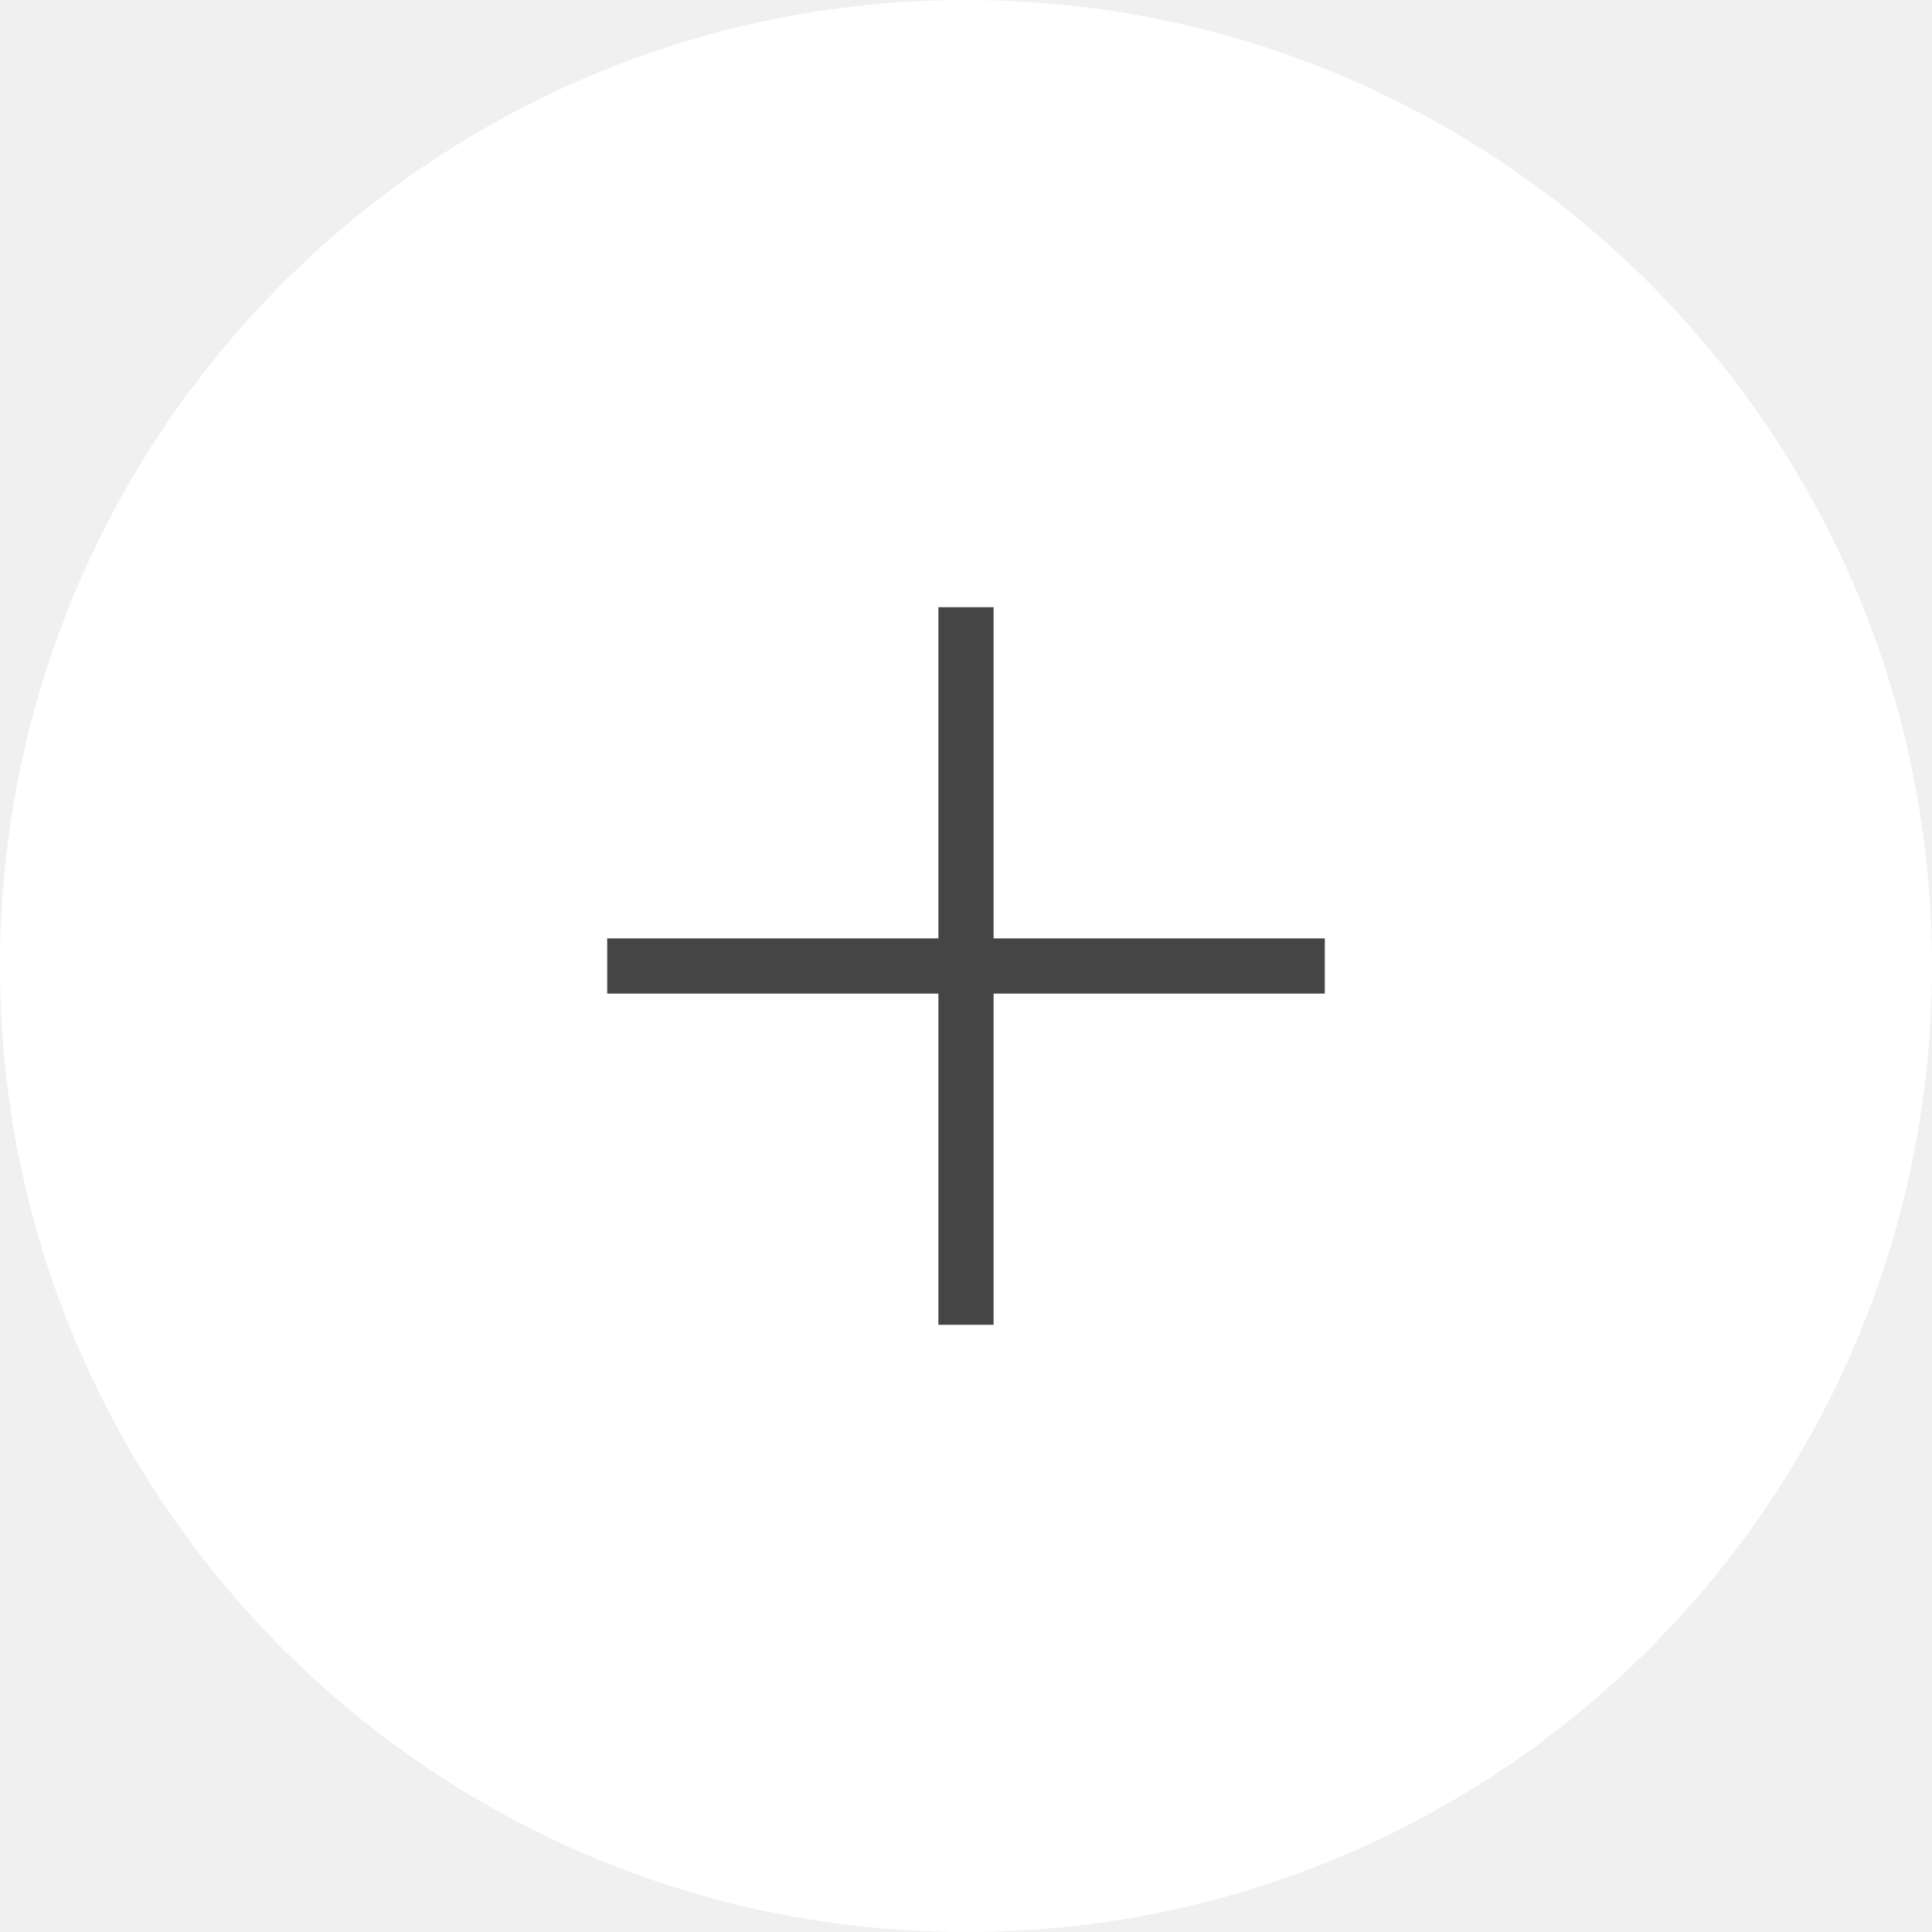
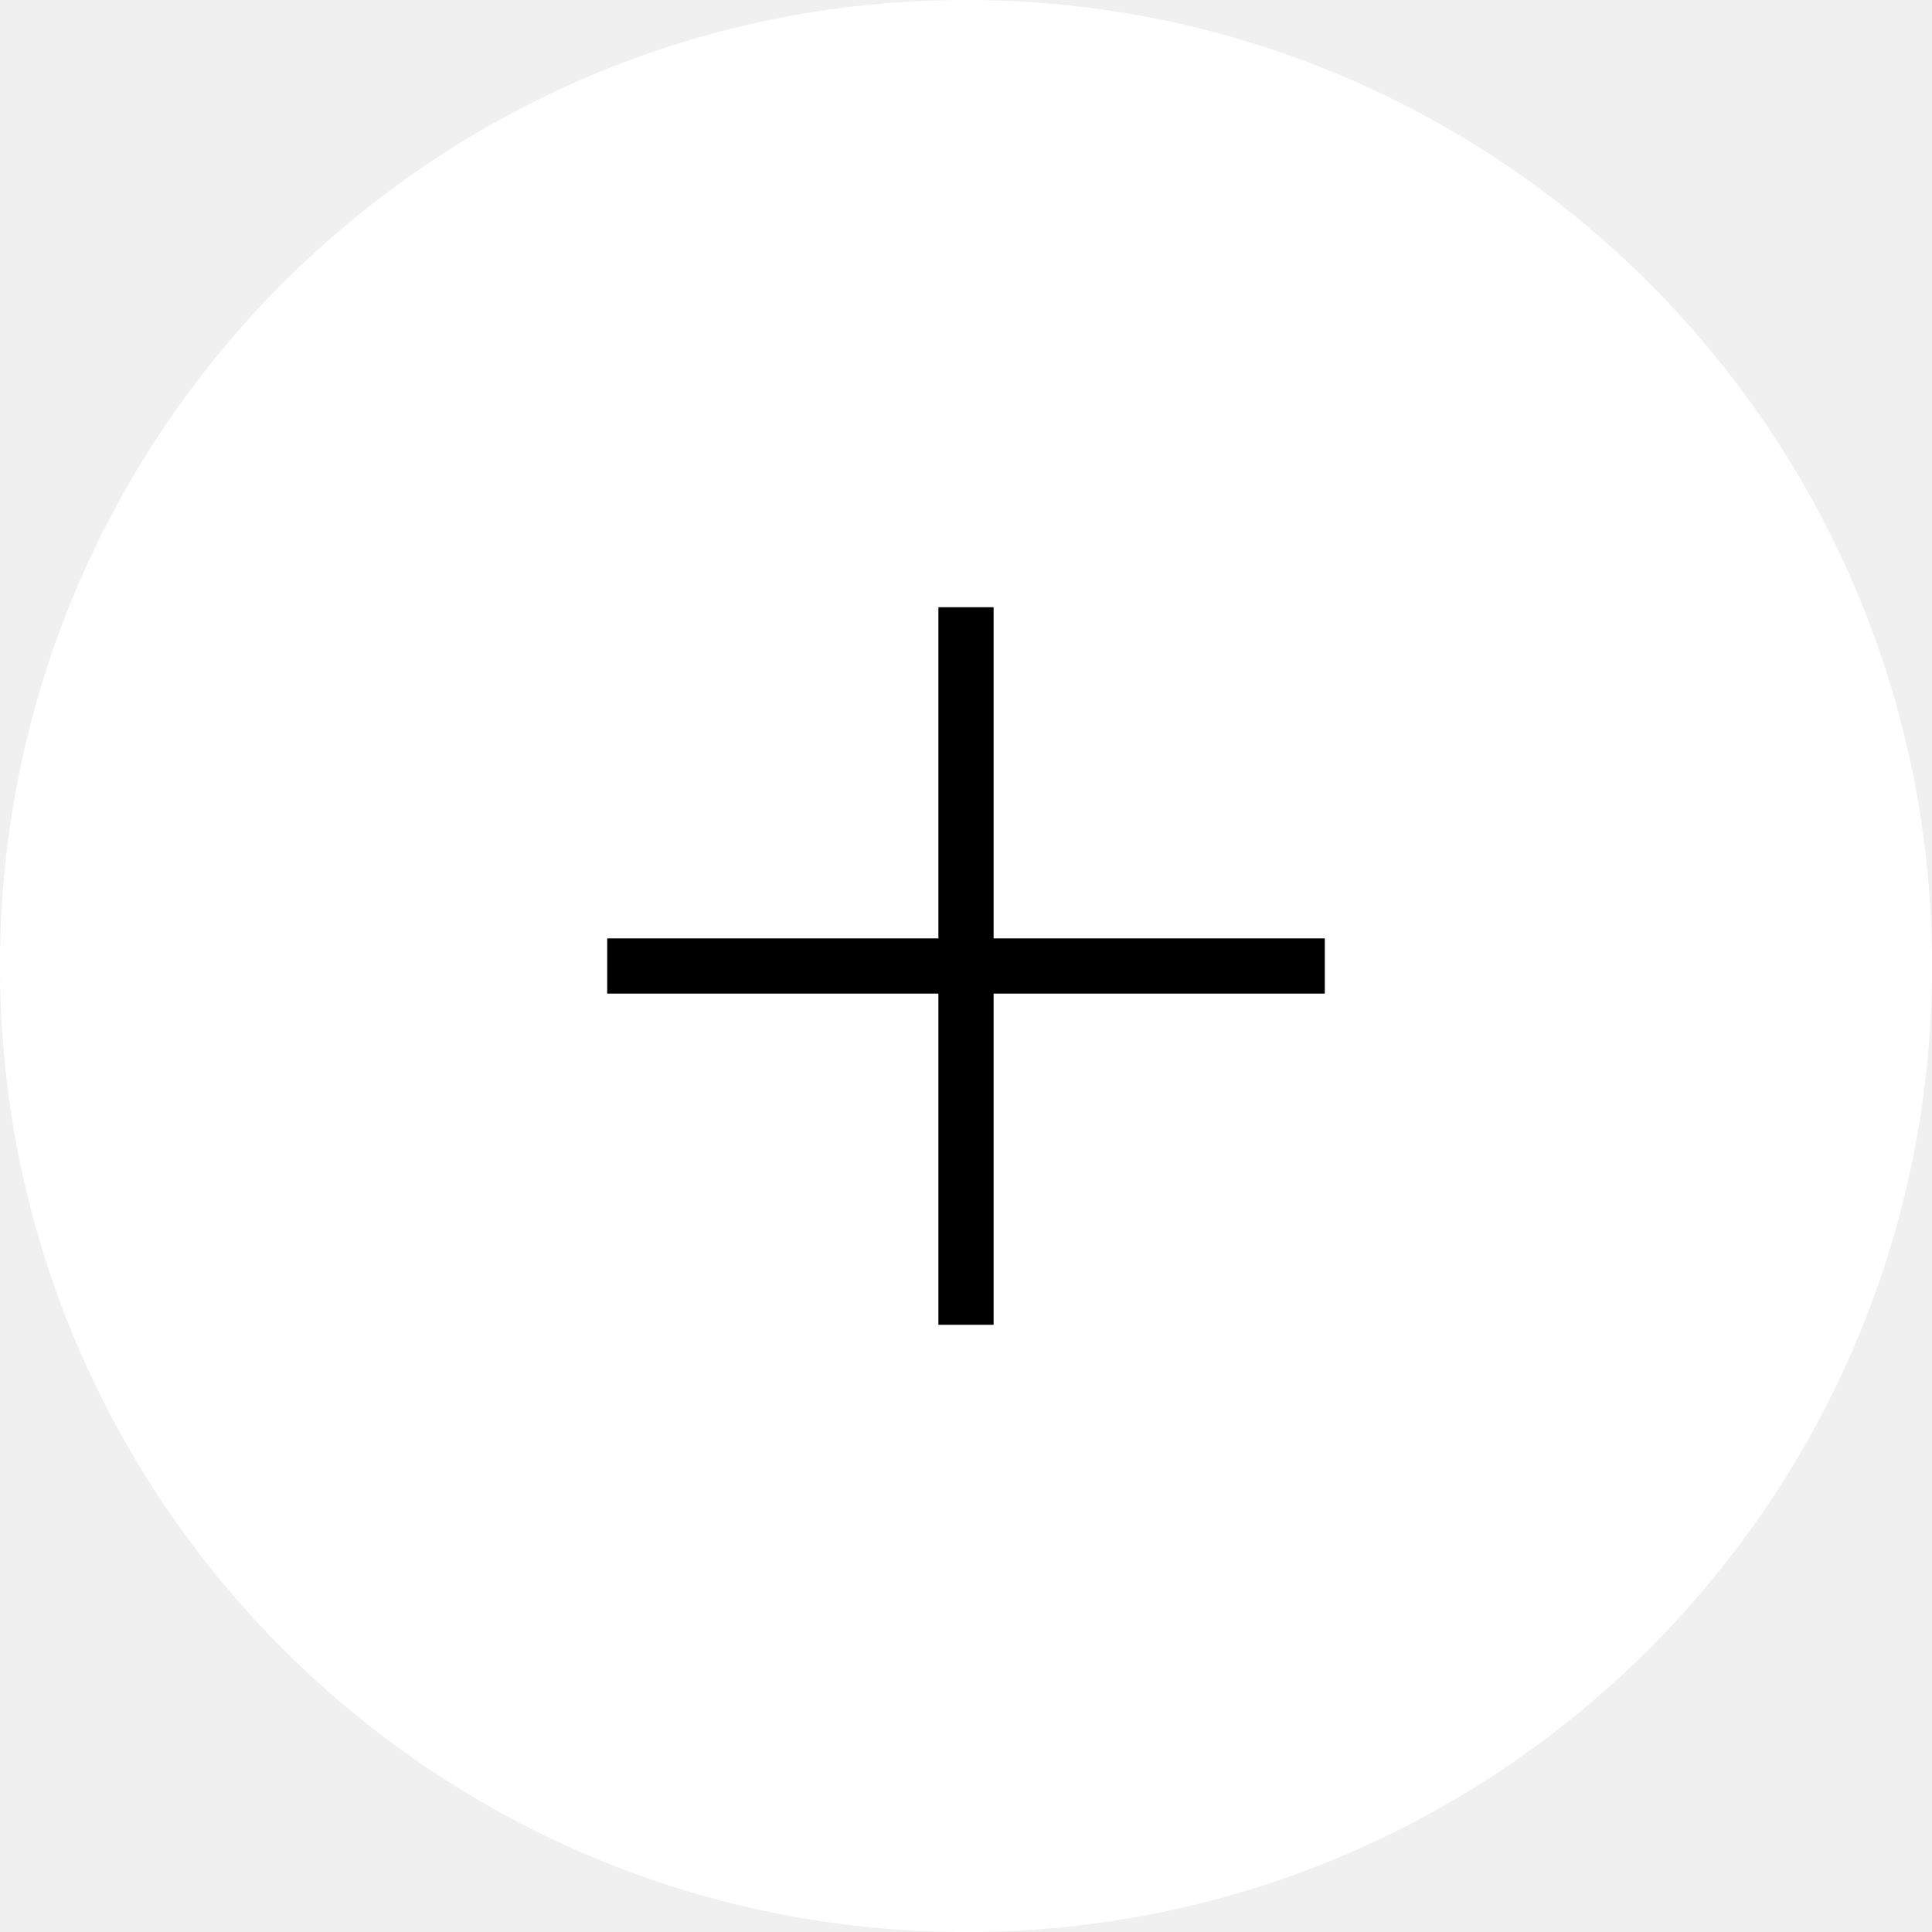
<svg xmlns="http://www.w3.org/2000/svg" width="35" height="35" viewBox="0 0 35 35">
  <g fill="none" fill-rule="nonzero">
    <circle fill="#ffffff" cx="17.5" cy="17.5" r="17.5" />
-     <path fill="#454545" d="M24 18h-6v6h-1v-6h-6v-1h6v-6h1v6h6" />
+     <path fill="#000000" d="M24 18h-6v6h-1v-6h-6v-1h6v-6h1v6h6" />
  </g>
</svg>
